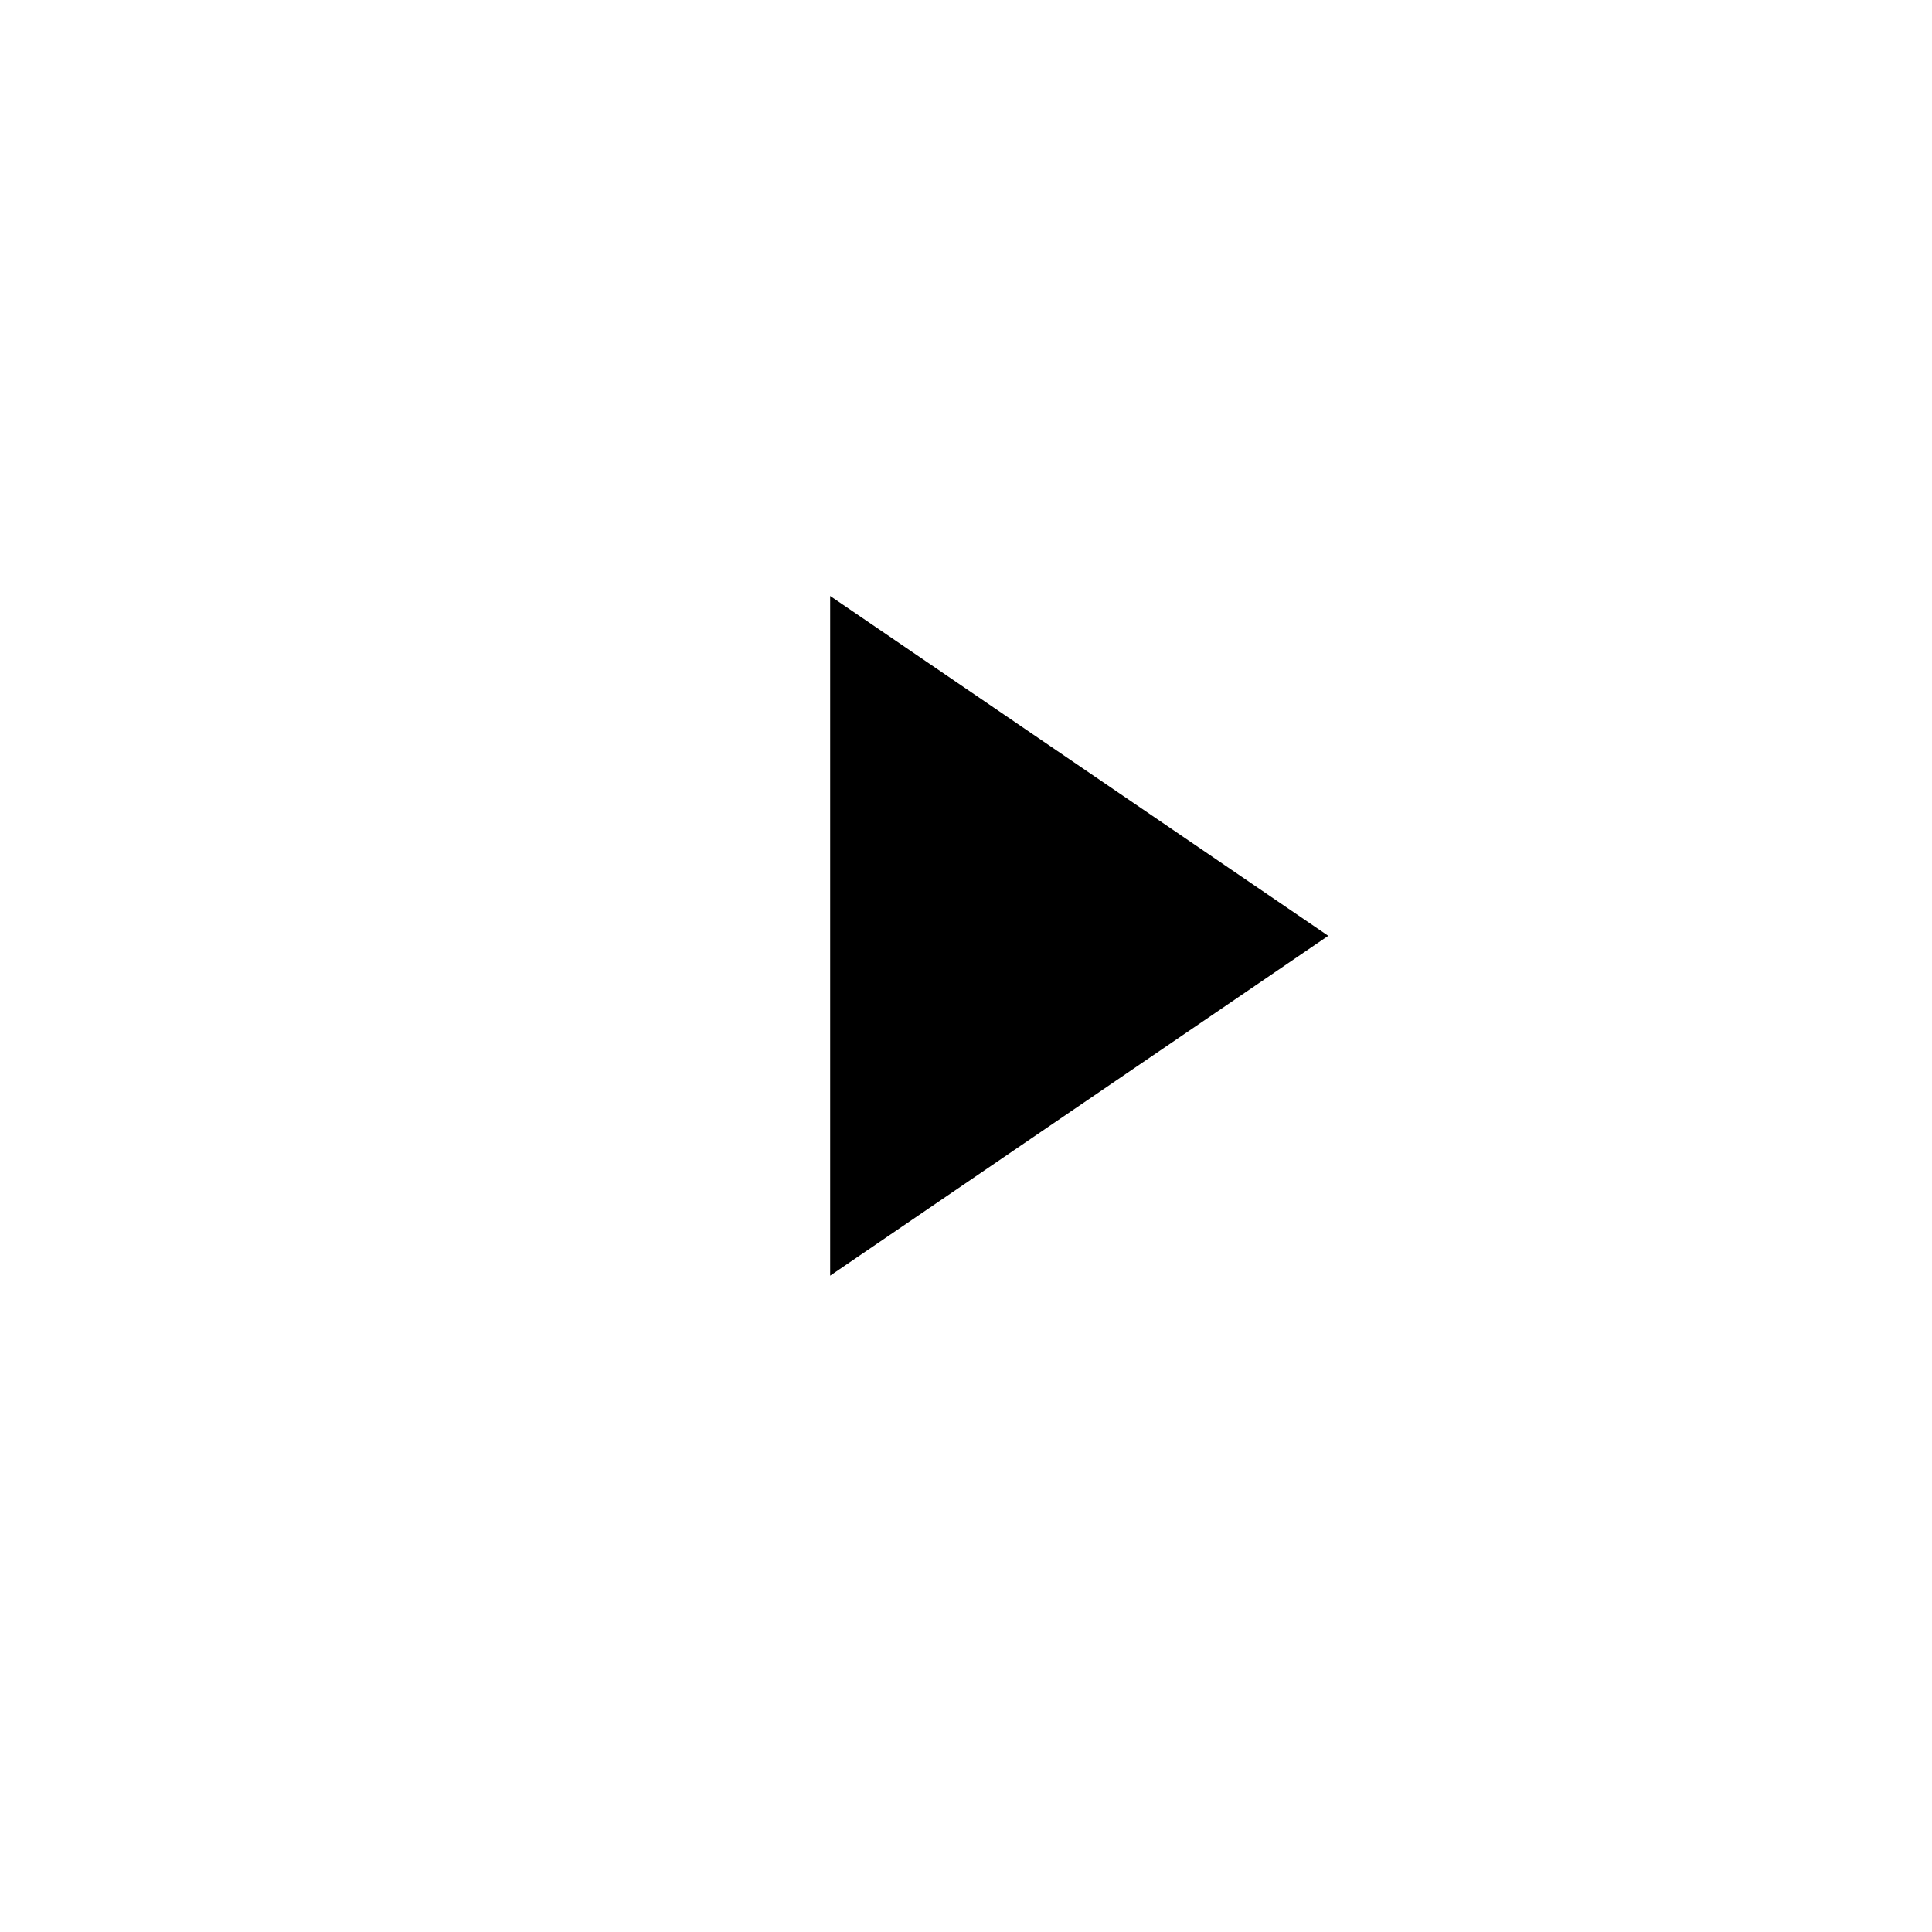
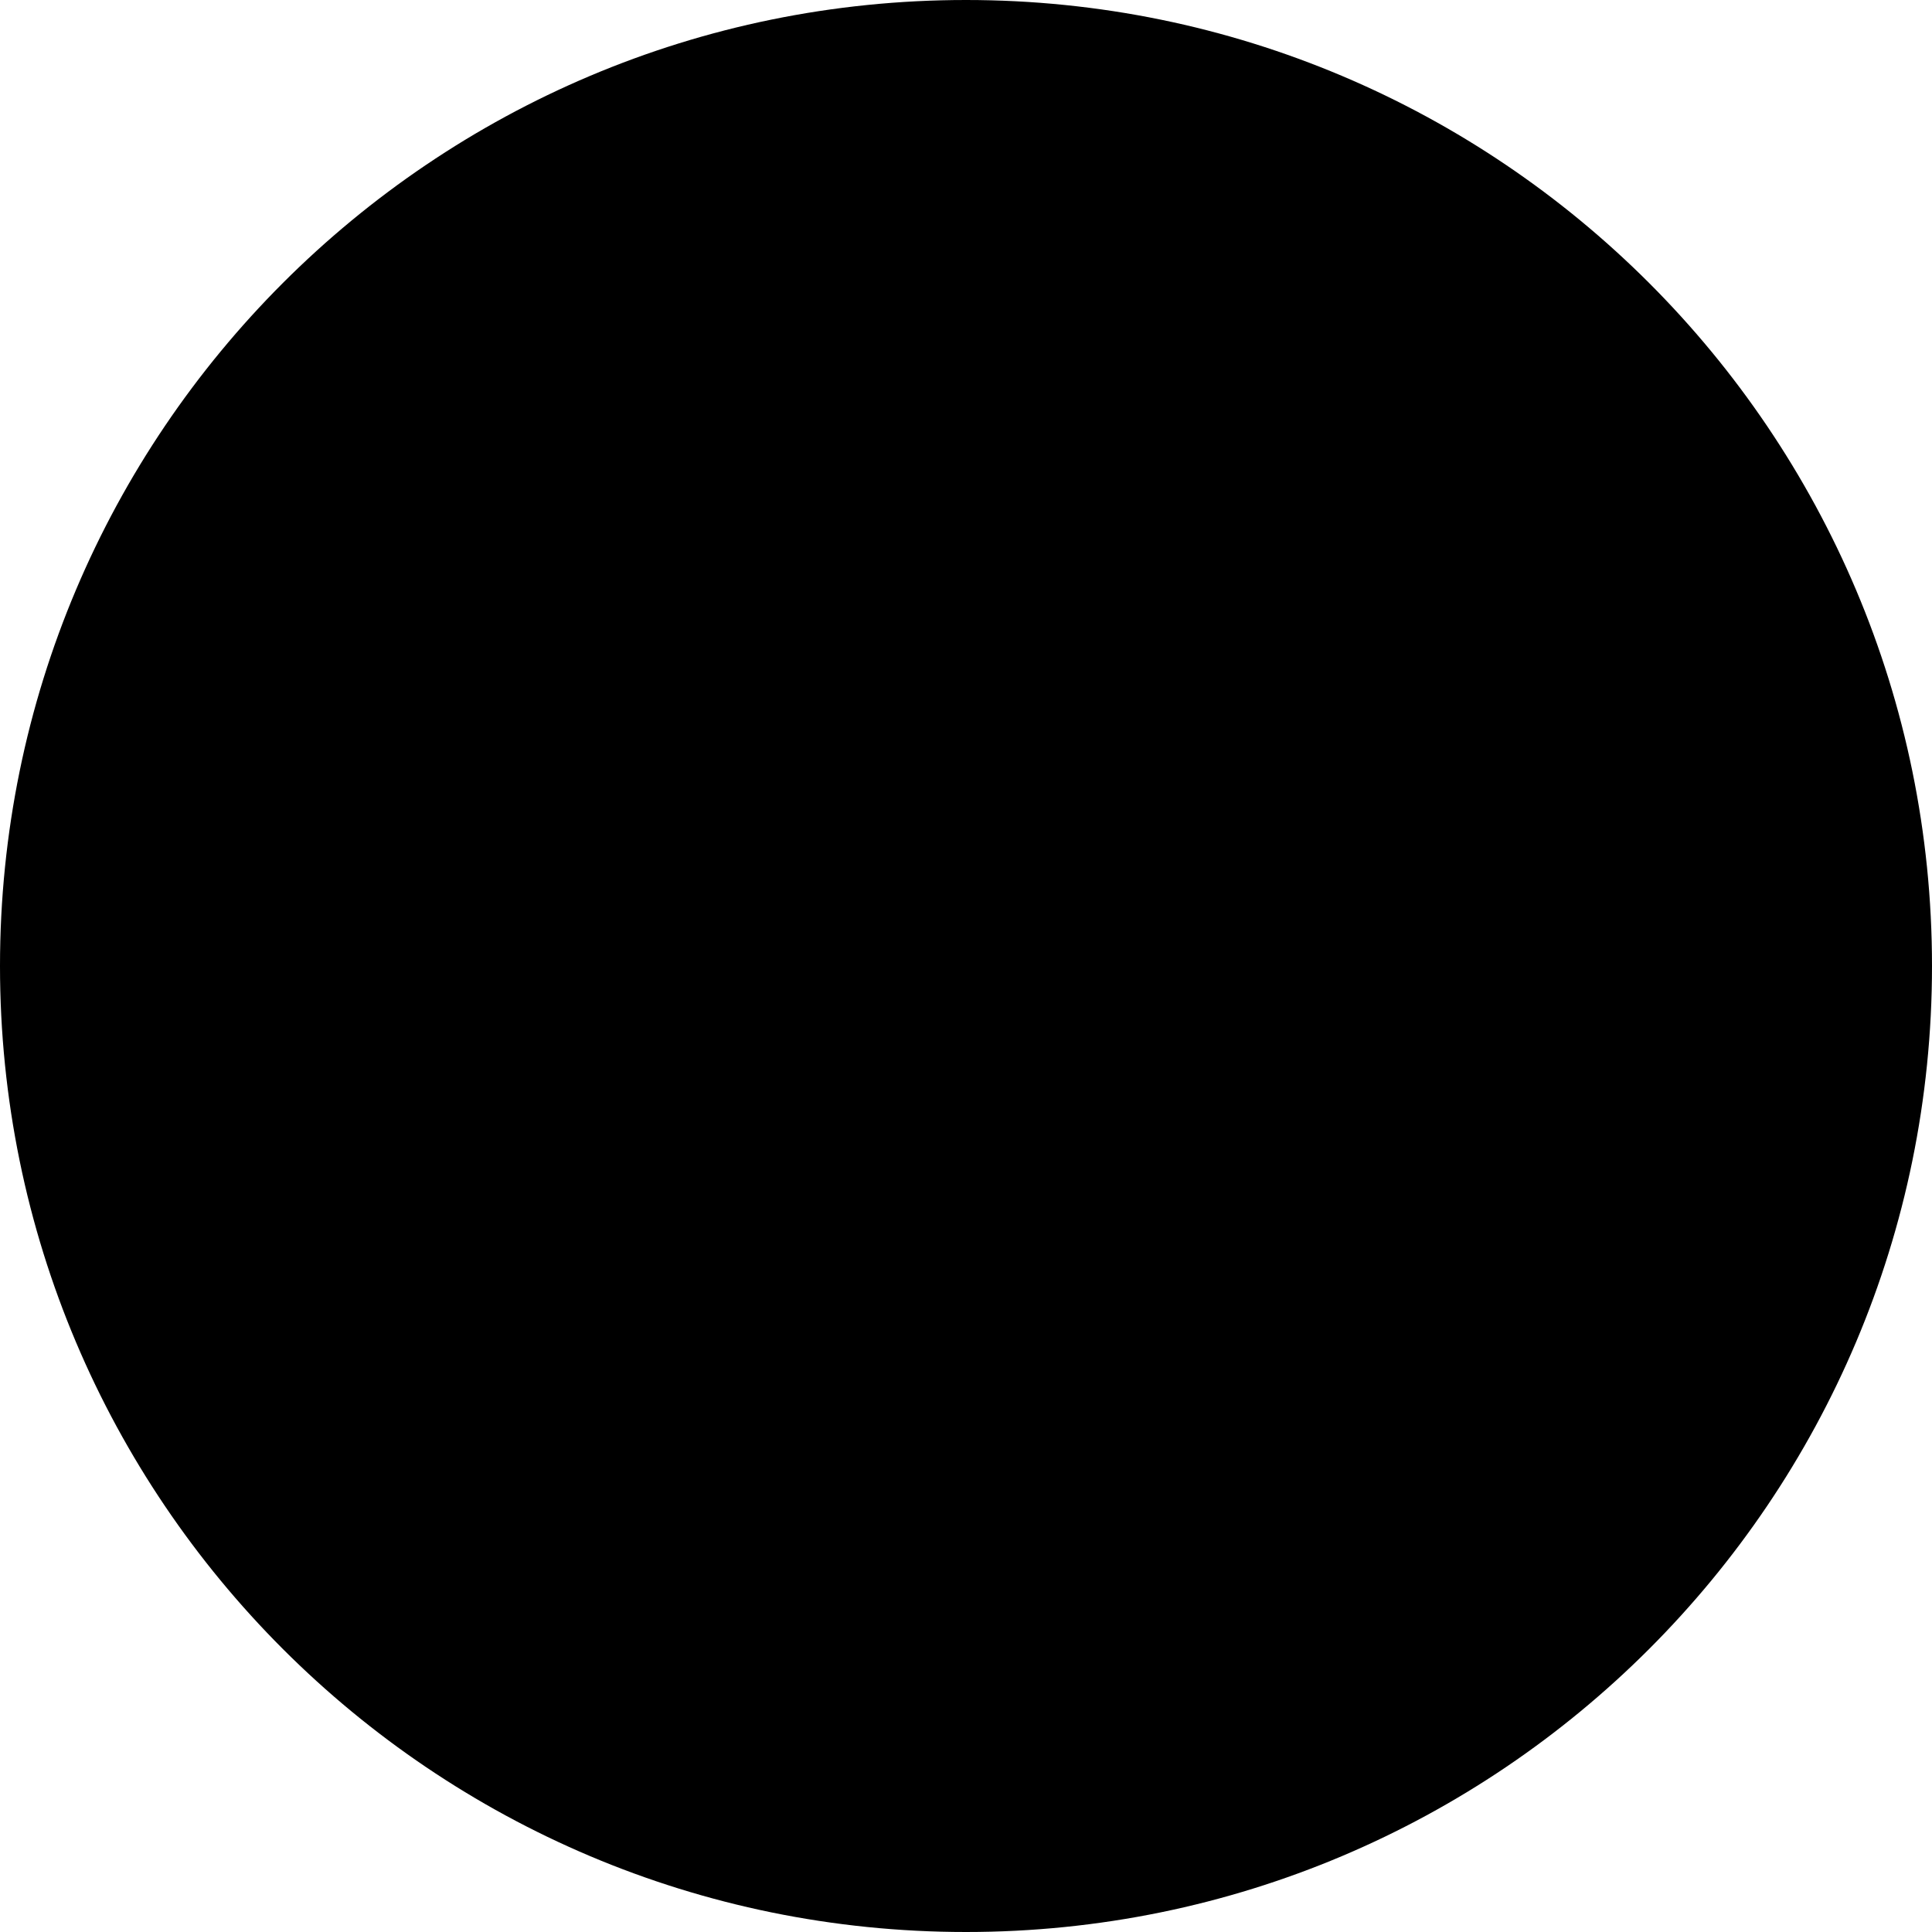
<svg xmlns="http://www.w3.org/2000/svg" width="32" height="32" viewBox="0 0 32 32" fill="none">
-   <circle cx="16" cy="16" r="16" fill="currentColore" />
+   <circle cx="16" cy="16" r="16" fill="currentColor" />
  <path d="M22 15.5L13.75 21.129L13.75 9.871L22 15.5Z" fill="black" />
</svg>
